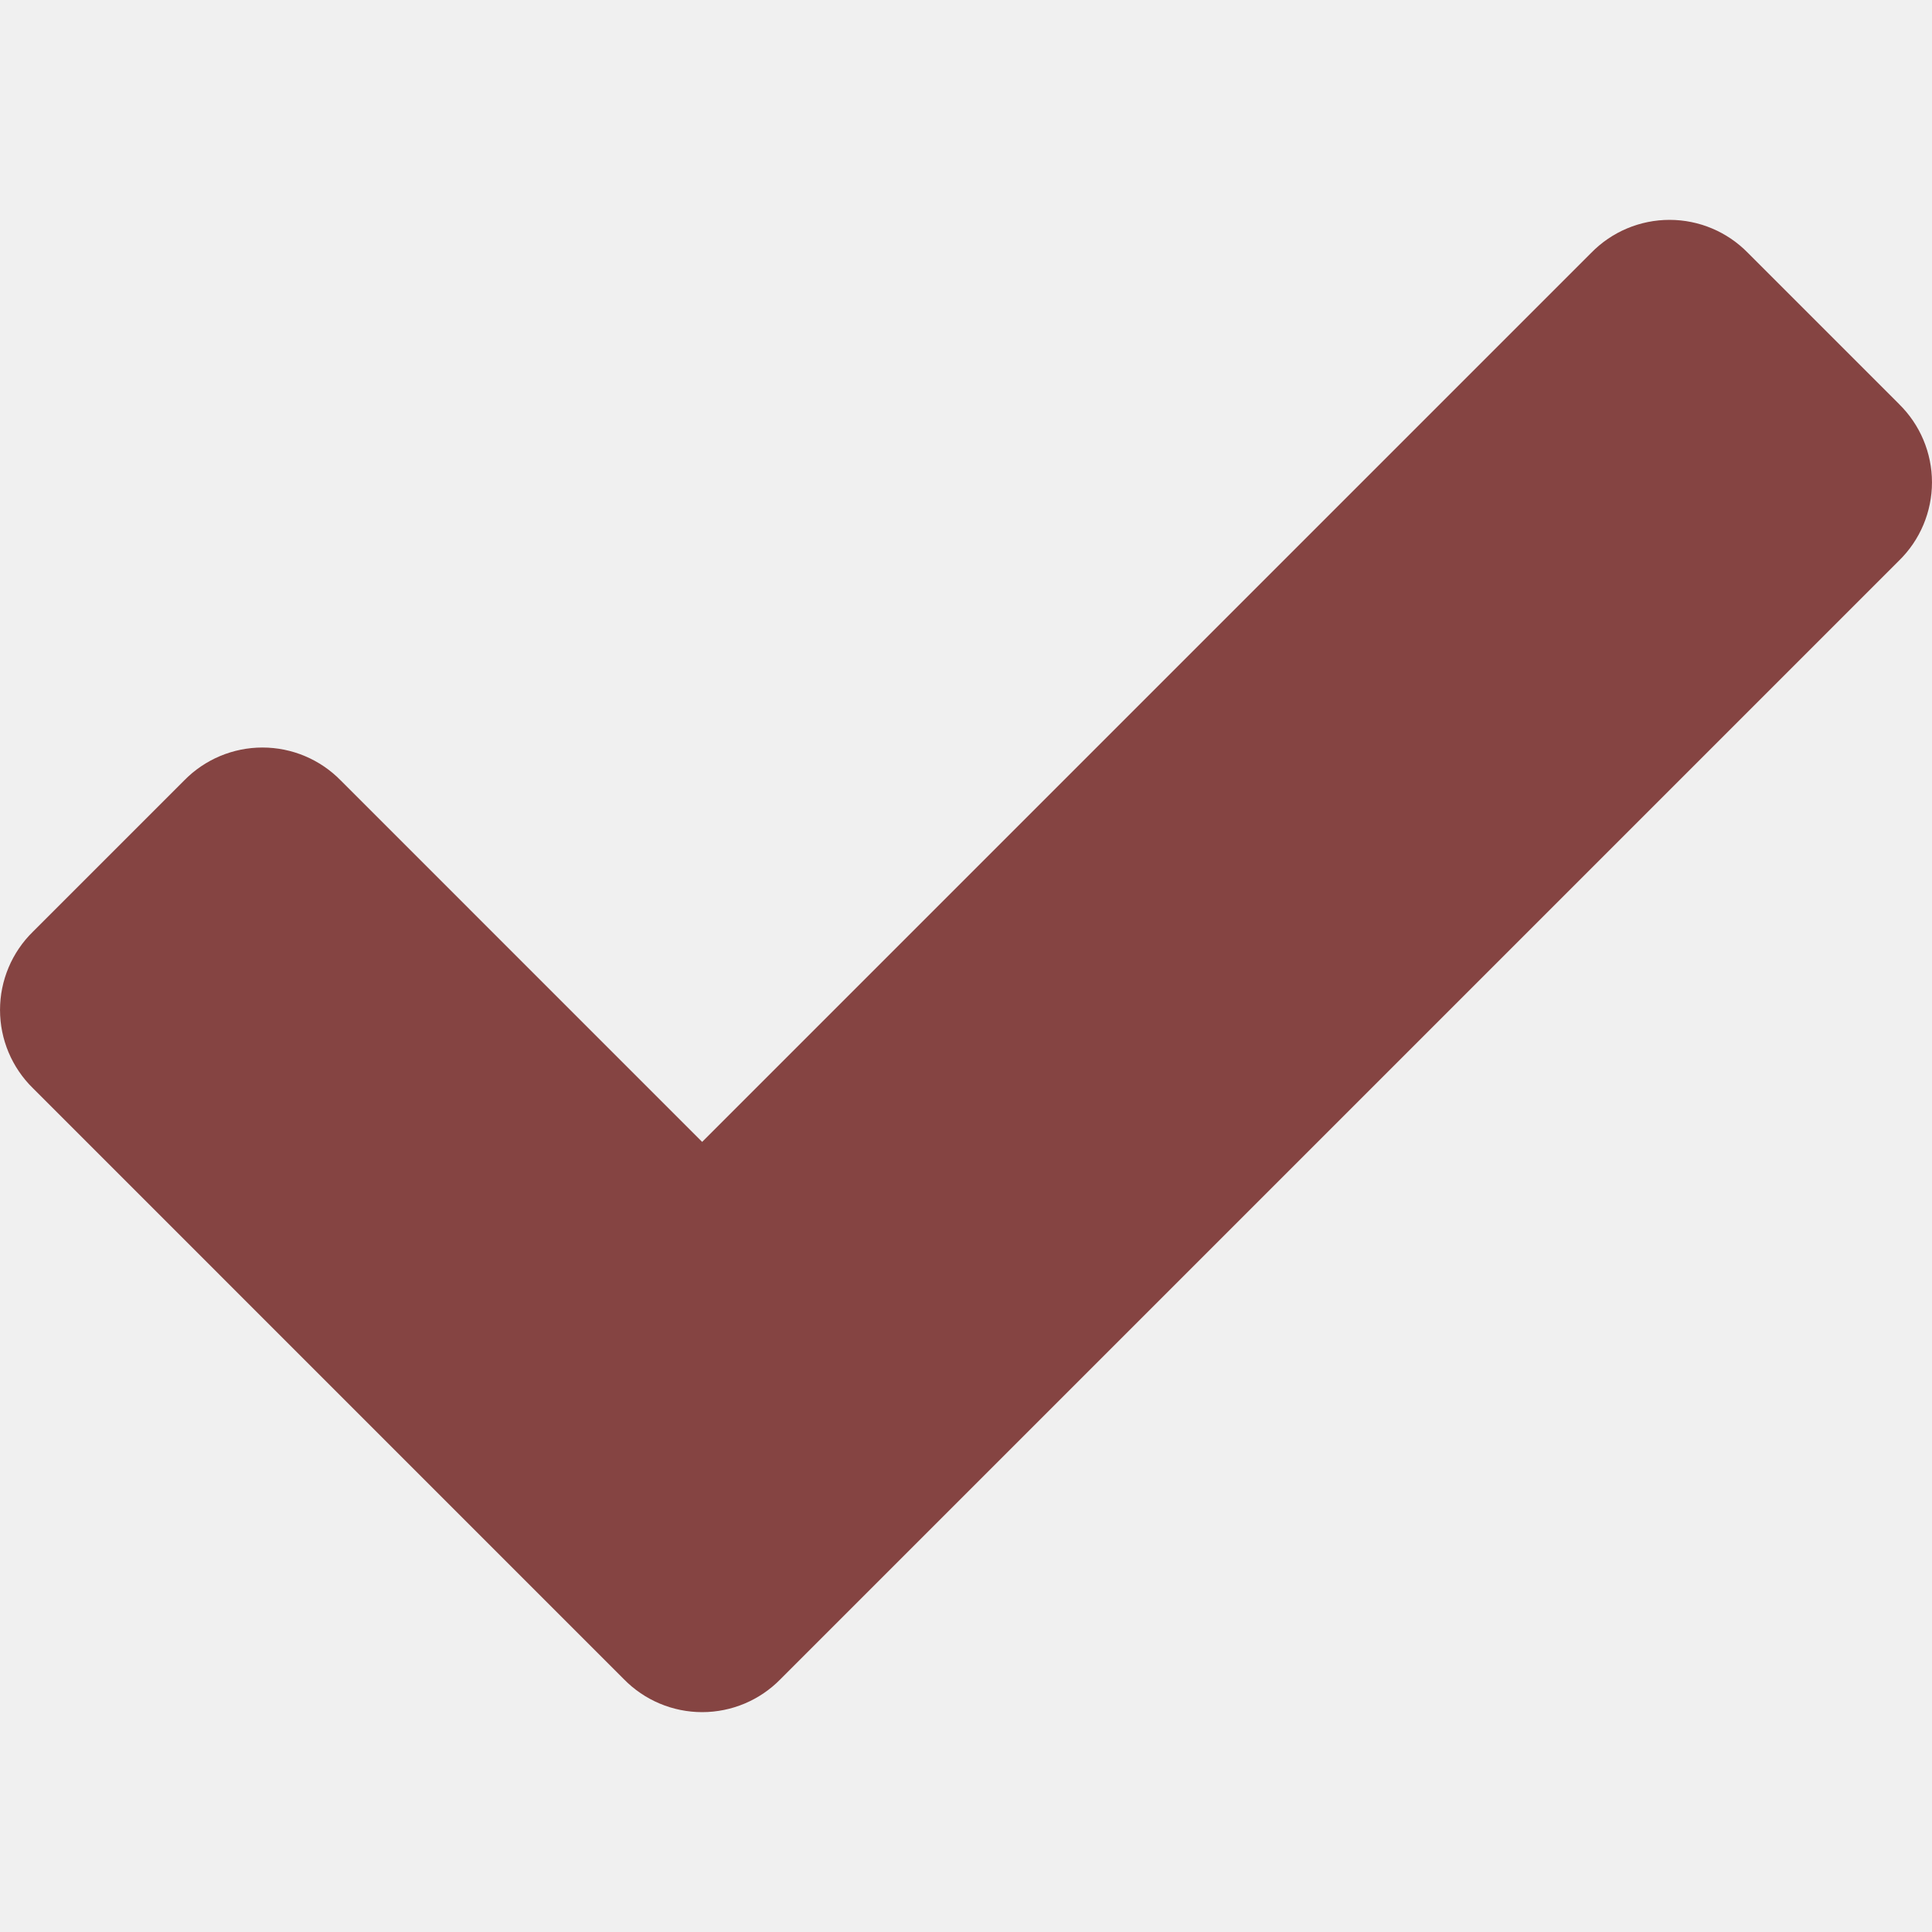
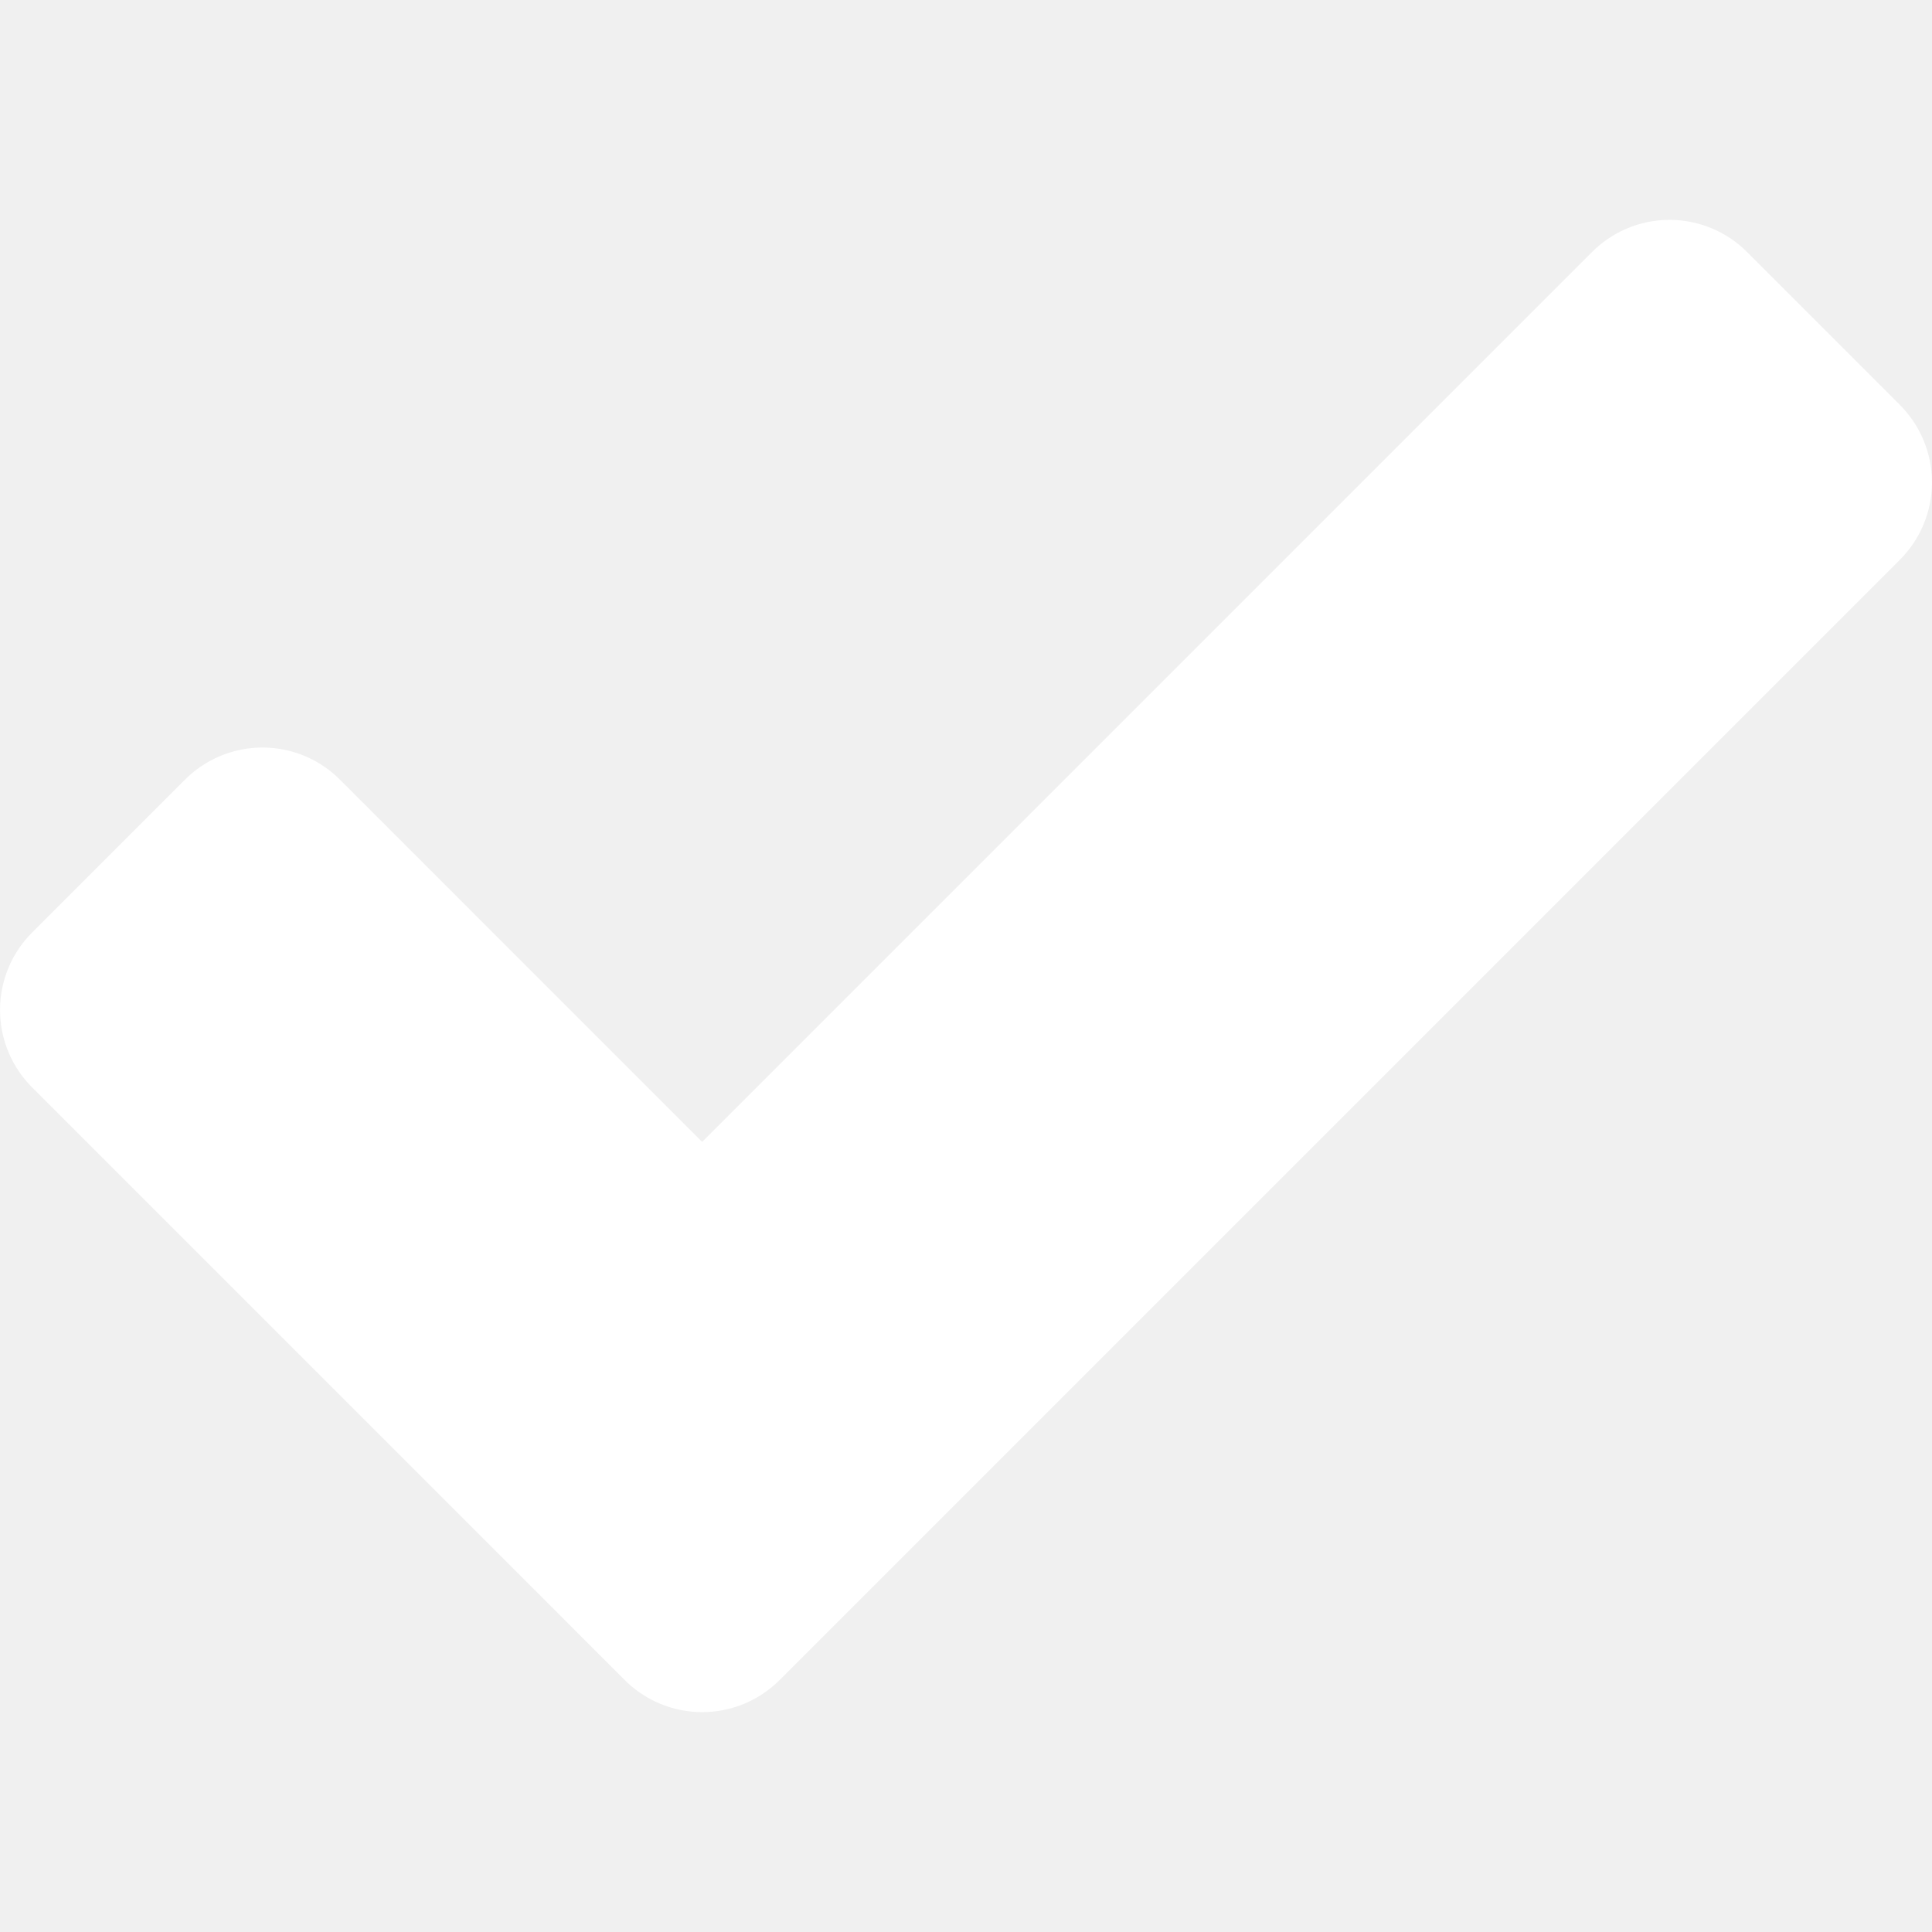
- <svg xmlns="http://www.w3.org/2000/svg" width="60" height="60" fill="#854442" viewBox="0 0 401.427 310.061">
+ <svg xmlns="http://www.w3.org/2000/svg" width="60" height="60" fill="#ffffff" viewBox="0 0 401.427 310.061">
  <path d="M467.95,93.216,436.541,61.807a22.757,22.757,0,0,0-32.55,0L219.265,246.532l-75.084-75.089a22.754,22.754,0,0,0-32.548,0l-31.4,31.4a22.751,22.751,0,0,0,0,32.551L202.995,358.166a22.754,22.754,0,0,0,32.548,0l232.4-232.4a22.75,22.75,0,0,0,0-32.547Z" transform="translate(-73.374 -54.956)" />
</svg>
